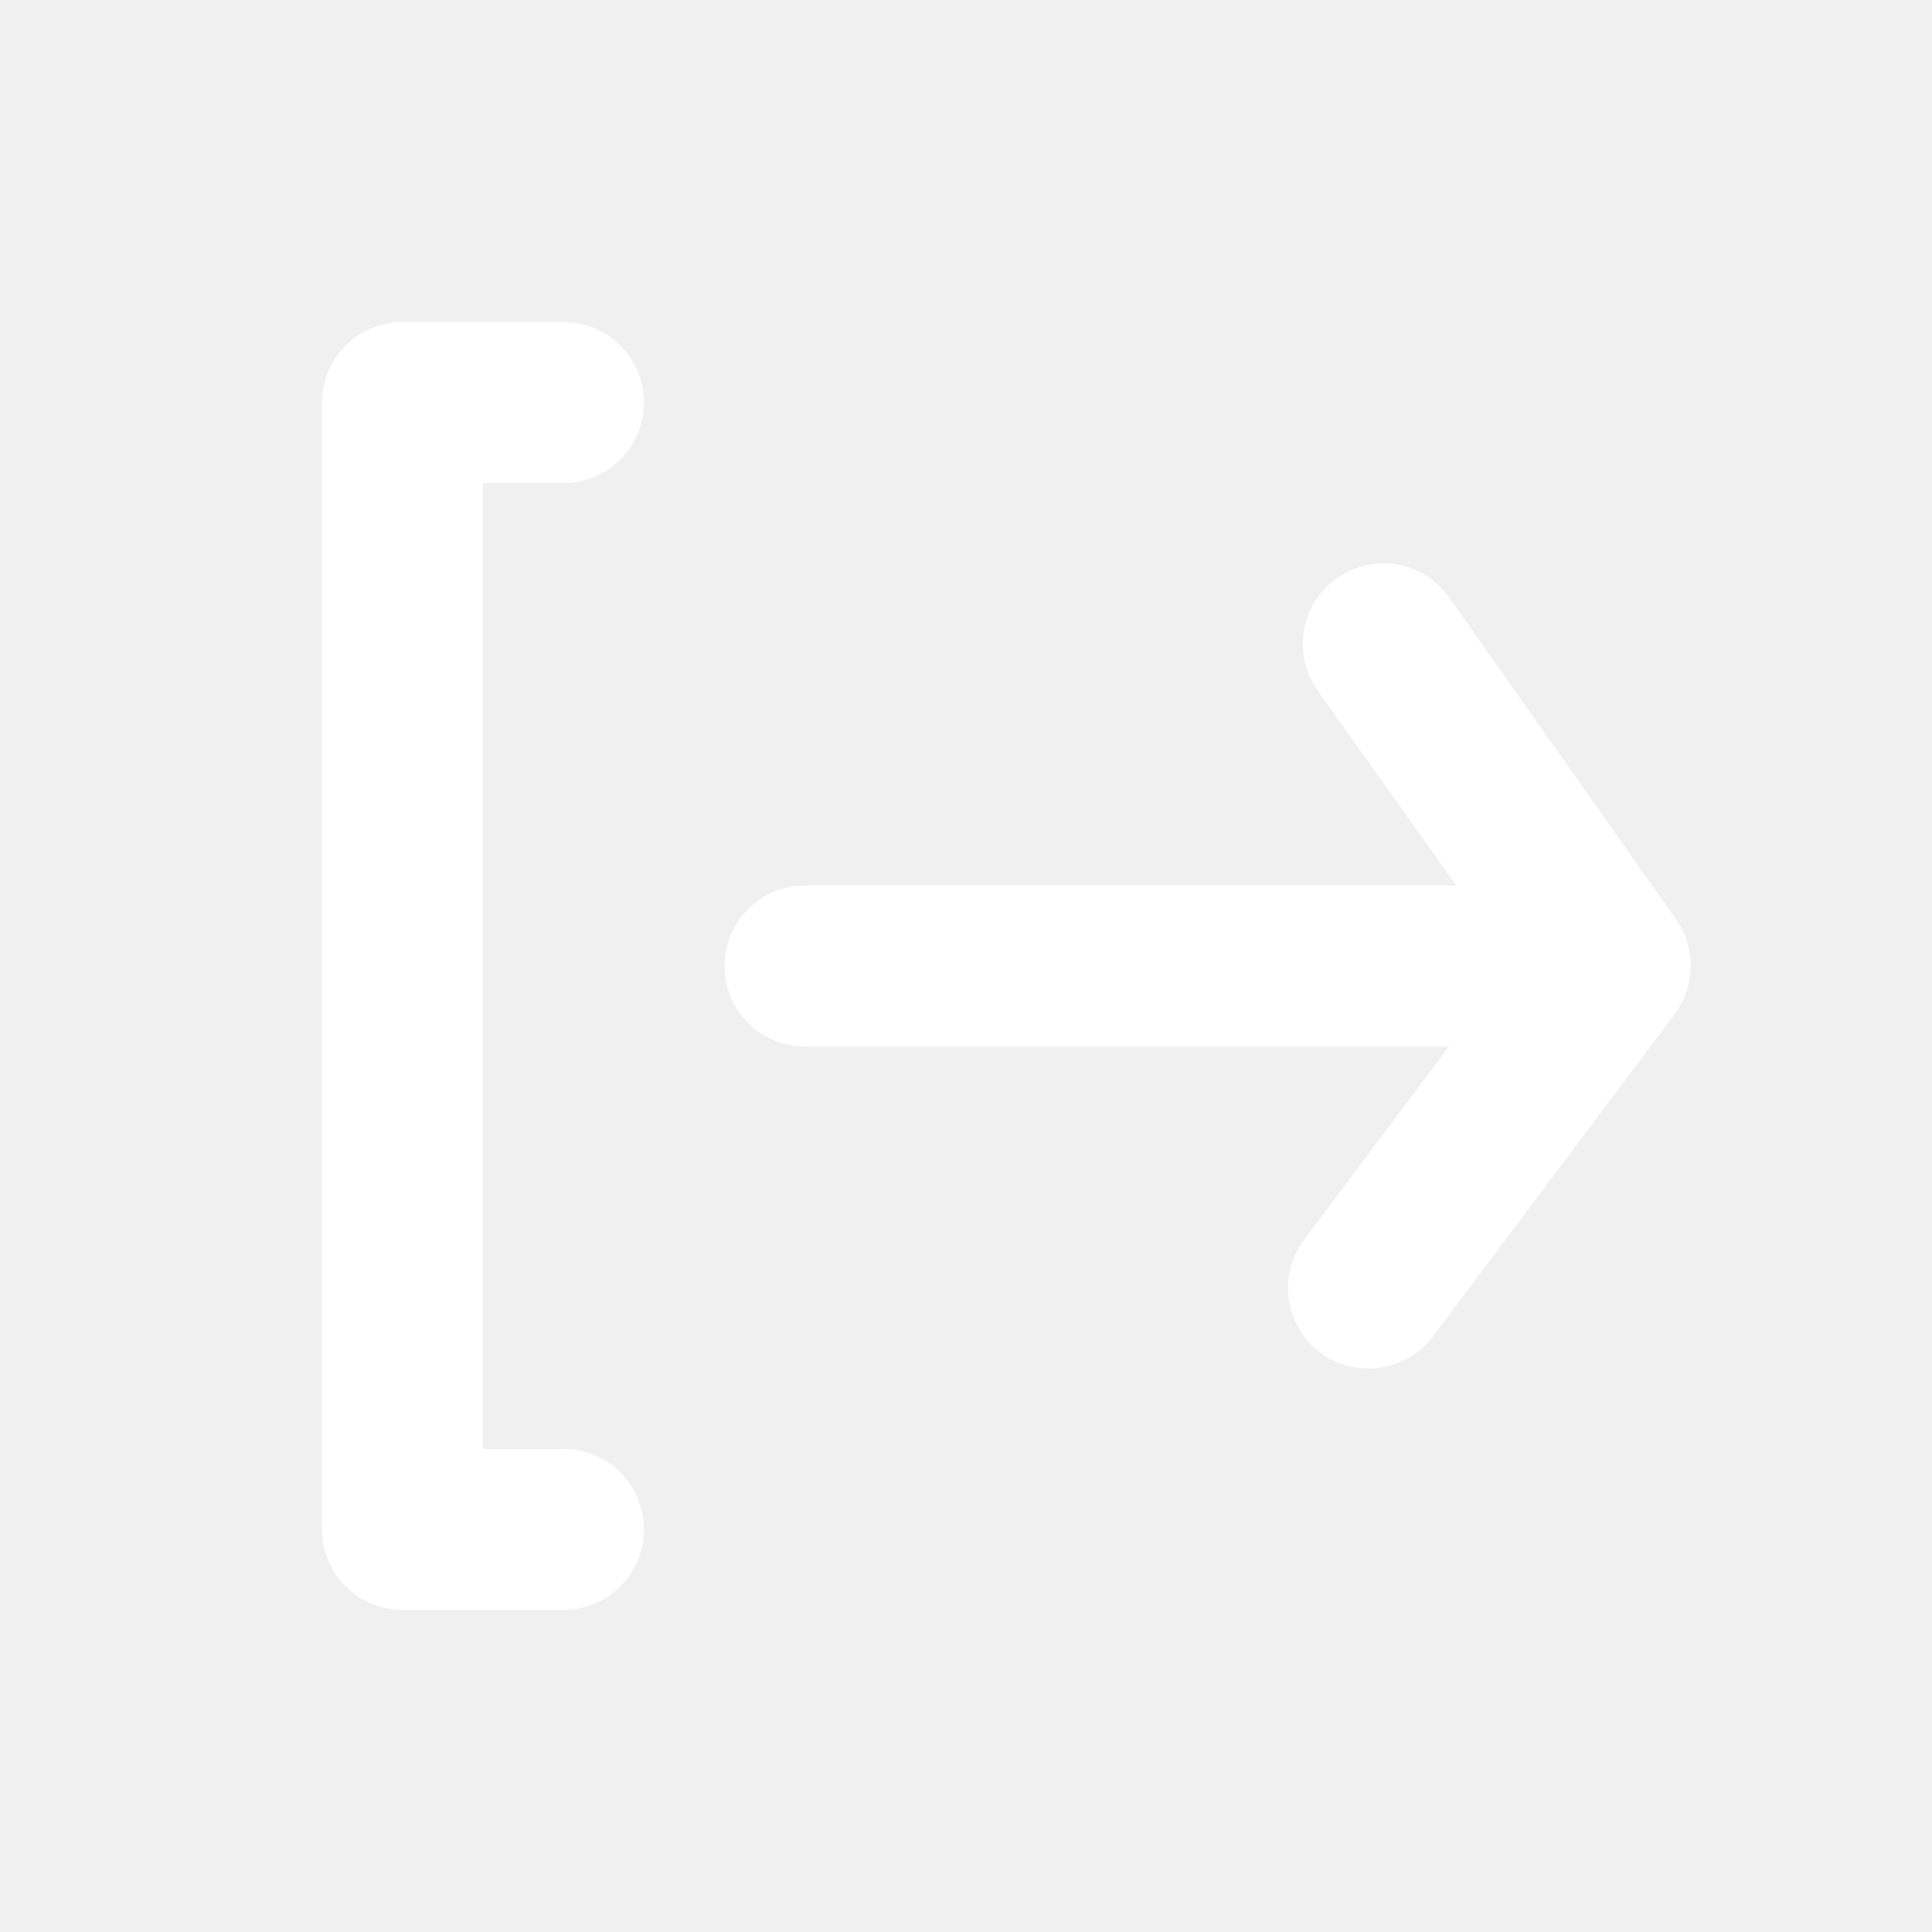
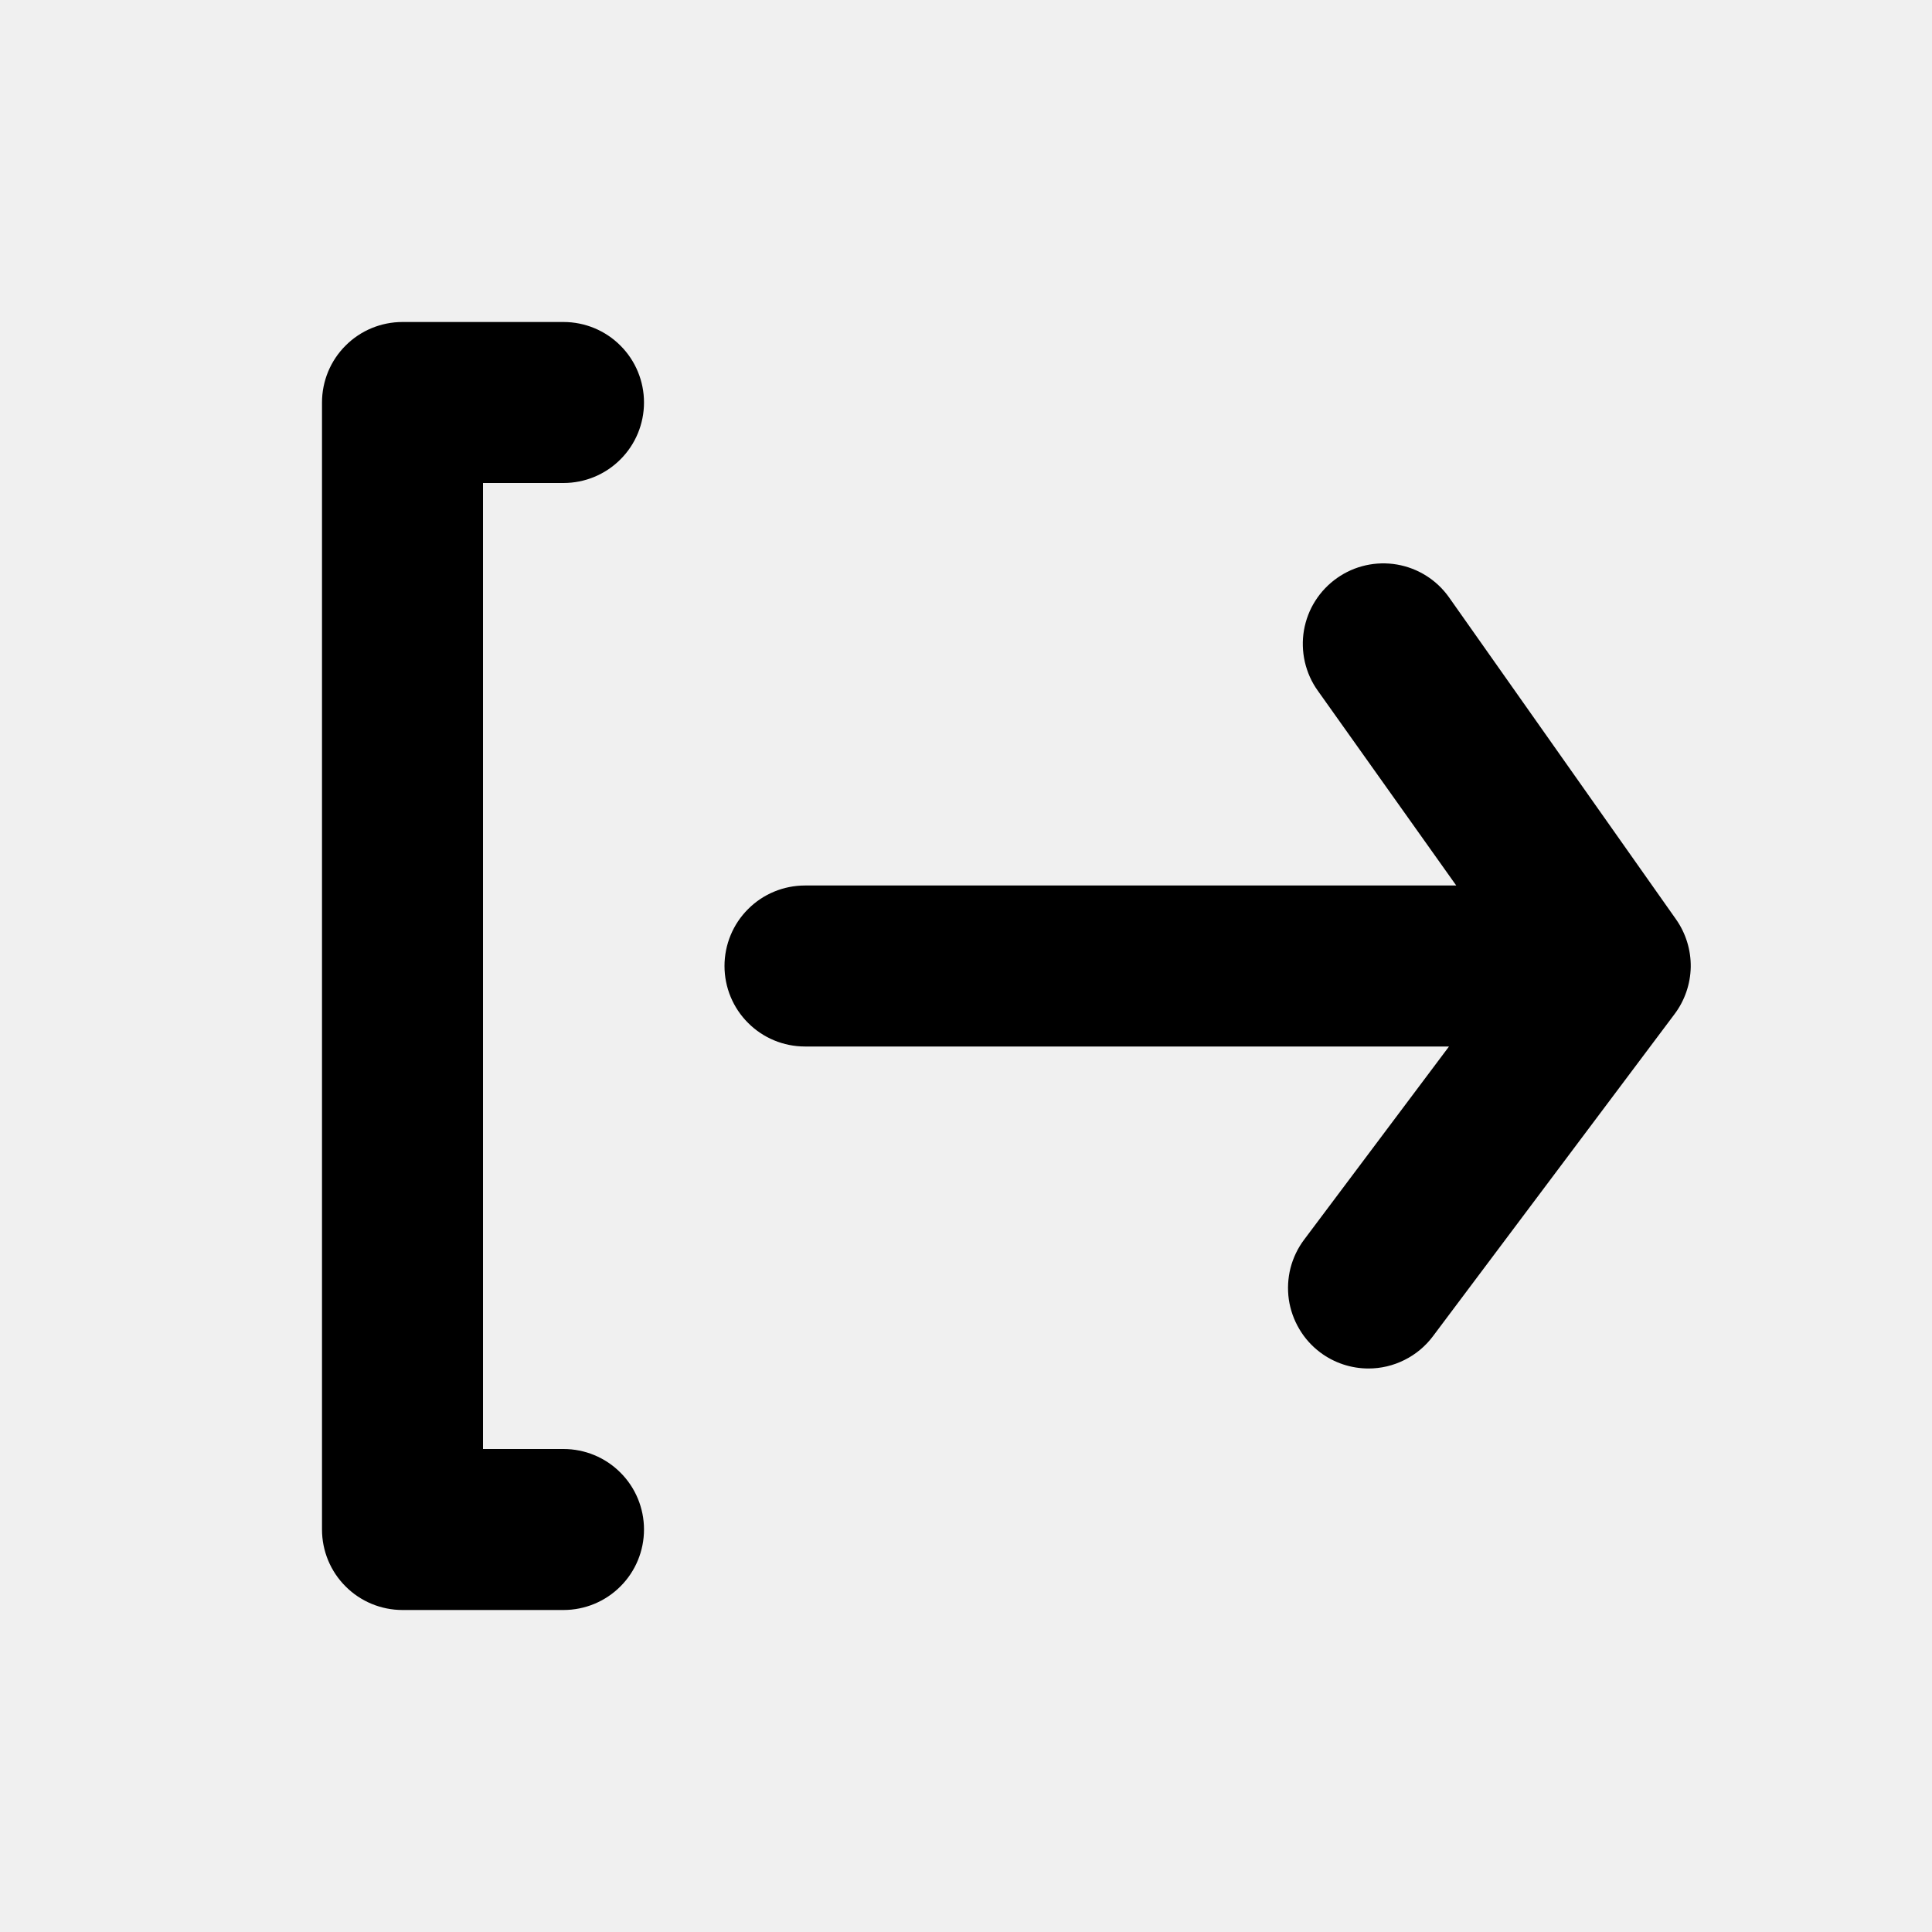
- <svg xmlns="http://www.w3.org/2000/svg" width="16" height="16" viewBox="0 0 16 16" fill="none">
-   <g clip-path="url(#clip0_5661_2607)">
-     <path d="M4.667 4C4.843 4 5.013 3.93 5.138 3.805C5.263 3.68 5.333 3.51 5.333 3.333C5.333 3.156 5.263 2.987 5.138 2.862C5.013 2.737 4.843 2.667 4.667 2.667H3.333C3.157 2.667 2.987 2.737 2.862 2.862C2.737 2.987 2.667 3.156 2.667 3.333V12.667C2.667 12.843 2.737 13.013 2.862 13.138C2.987 13.263 3.157 13.333 3.333 13.333H4.667C4.843 13.333 5.013 13.263 5.138 13.138C5.263 13.013 5.333 12.843 5.333 12.667C5.333 12.49 5.263 12.32 5.138 12.195C5.013 12.07 4.843 12 4.667 12H4V4H4.667Z" fill="white" />
-     <path d="M13.88 7.613L12 4.947C11.898 4.803 11.743 4.705 11.57 4.675C11.396 4.646 11.218 4.686 11.073 4.787C11.001 4.837 10.94 4.902 10.893 4.976C10.846 5.05 10.814 5.133 10.799 5.22C10.784 5.307 10.786 5.396 10.806 5.481C10.826 5.567 10.862 5.648 10.913 5.72L12.06 7.333H6.667C6.49 7.333 6.32 7.404 6.195 7.529C6.07 7.654 6 7.823 6 8C6 8.177 6.07 8.346 6.195 8.471C6.32 8.596 6.49 8.667 6.667 8.667H12L10.8 10.267C10.748 10.337 10.709 10.416 10.688 10.501C10.666 10.586 10.661 10.674 10.673 10.761C10.686 10.848 10.715 10.931 10.76 11.006C10.804 11.082 10.863 11.148 10.933 11.2C11.049 11.287 11.189 11.333 11.333 11.333C11.437 11.333 11.539 11.309 11.632 11.263C11.724 11.217 11.805 11.149 11.867 11.067L13.867 8.4C13.952 8.287 13.999 8.15 14.002 8.009C14.004 7.867 13.961 7.729 13.88 7.613Z" fill="white" />
+ <svg xmlns="http://www.w3.org/2000/svg" width="24" height="24" viewBox="0 0 24 24" fill="none">
+   <g clip-path="url(#clip0_5661_1838)">
+     <path d="M7 6C7.265 6 7.52 5.895 7.707 5.707C7.895 5.52 8 5.265 8 5C8 4.735 7.895 4.48 7.707 4.293C7.52 4.105 7.265 4 7 4H5C4.735 4 4.48 4.105 4.293 4.293C4.105 4.48 4 4.735 4 5V19C4 19.265 4.105 19.52 4.293 19.707C4.48 19.895 4.735 20 5 20H7C7.265 20 7.52 19.895 7.707 19.707C7.895 19.52 8 19.265 8 19C8 18.735 7.895 18.48 7.707 18.293C7.52 18.105 7.265 18 7 18H6V6H7Z" fill="black" />
+     <path d="M20.82 11.42L18 7.42C17.847 7.204 17.615 7.058 17.355 7.013C17.094 6.968 16.826 7.028 16.61 7.18C16.502 7.256 16.41 7.352 16.339 7.464C16.268 7.575 16.221 7.7 16.198 7.83C16.176 7.96 16.18 8.093 16.209 8.222C16.239 8.351 16.293 8.473 16.37 8.58L18.09 11H10C9.735 11 9.48 11.105 9.293 11.293C9.105 11.48 9 11.735 9 12C9 12.265 9.105 12.52 9.293 12.707C9.48 12.895 9.735 13 10 13H18L16.2 15.4C16.121 15.505 16.064 15.625 16.031 15.752C15.999 15.879 15.992 16.011 16.01 16.141C16.029 16.271 16.073 16.396 16.14 16.509C16.206 16.622 16.295 16.721 16.4 16.8C16.573 16.93 16.784 17 17 17C17.155 17 17.308 16.964 17.447 16.894C17.586 16.825 17.707 16.724 17.8 16.6L20.8 12.6C20.928 12.431 20.999 12.225 21.003 12.013C21.006 11.801 20.942 11.593 20.82 11.42Z" fill="black" />
  </g>
  <defs>
-     <clipPath id="clip0_5661_2607">
-       <rect width="16" height="16" fill="white" />
+     <clipPath id="clip0_5661_1838">
+       <rect width="24" height="24" fill="white" />
    </clipPath>
  </defs>
</svg>
